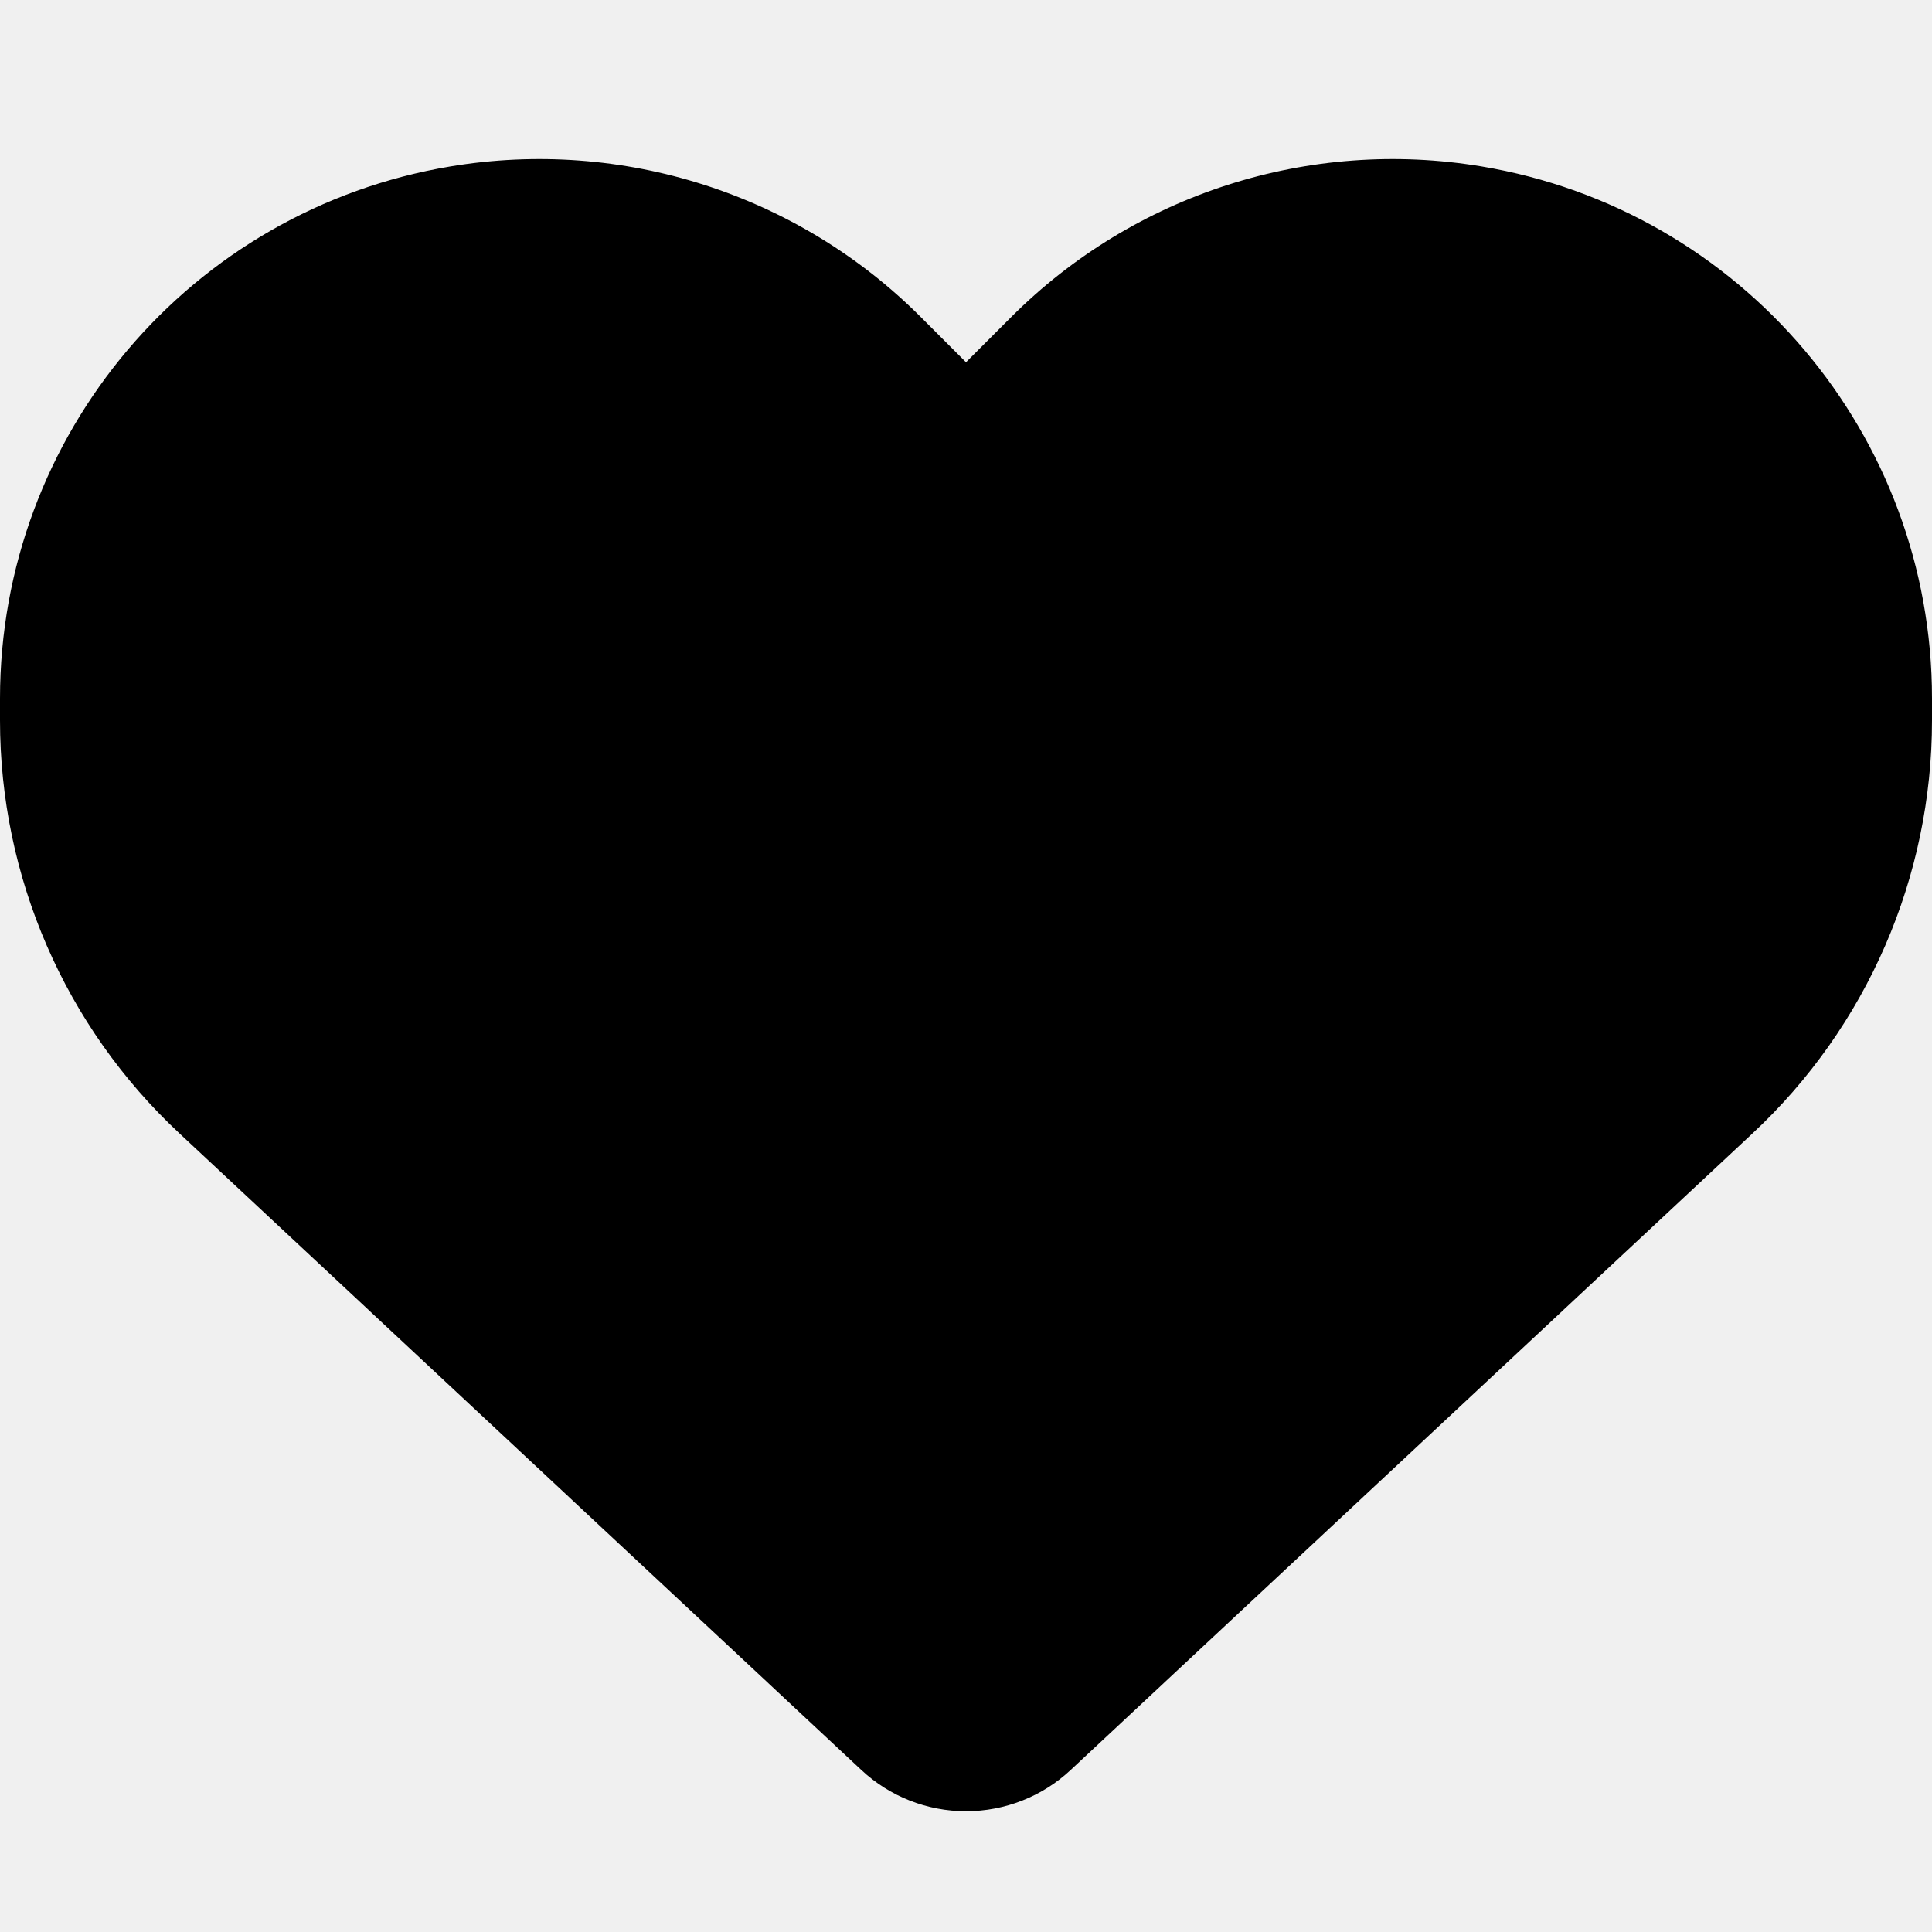
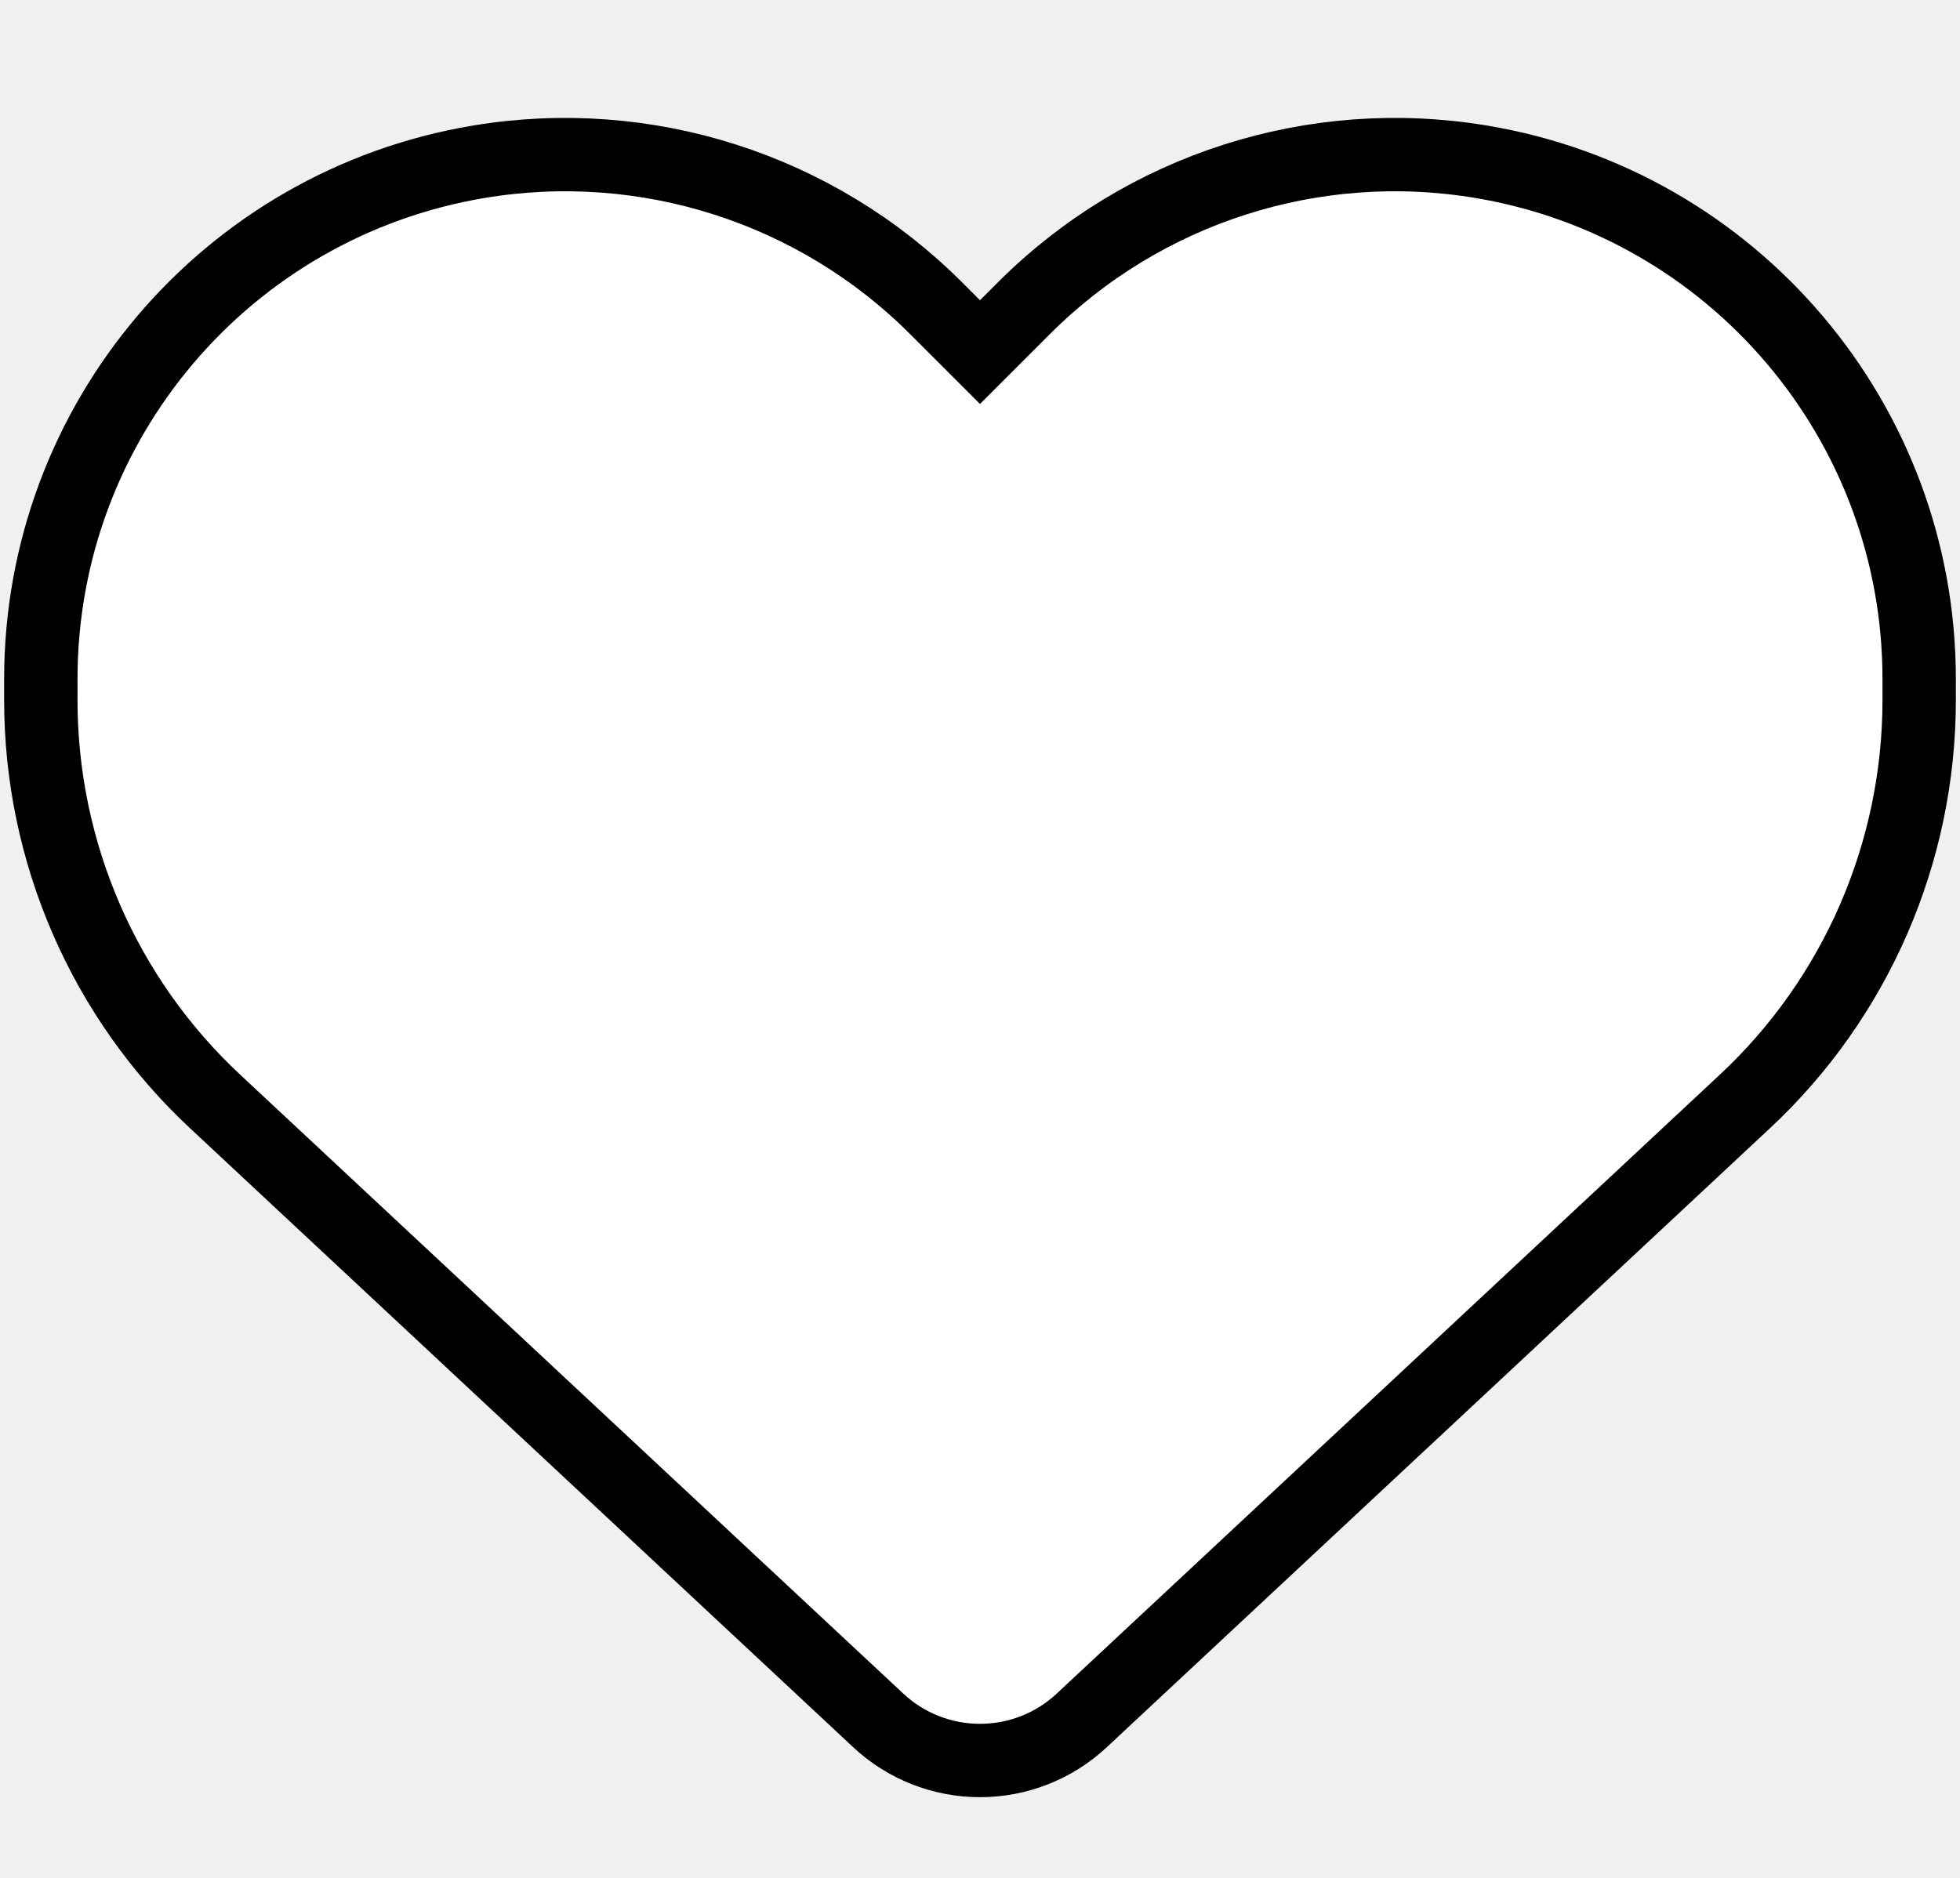
- <svg xmlns="http://www.w3.org/2000/svg" class="heart-like" viewBox="0 0 512 512">
+ <svg xmlns="http://www.w3.org/2000/svg" class="heart-like" viewBox="0 0 512 512" height="23px" width="24px" fill="white" stroke="black" stroke-width="20px">
  <path d="M47.6 300.4L228.3 469.1c7.5 7 17.4 10.9 27.7 10.9s20.2-3.9 27.7-10.9L464.4 300.4c30.4-28.3 47.6-68 47.6-109.5v-5.8c0-69.9-50.5-129.5-119.4-141C347 36.5 300.6 51.4 268 84L256 96 244 84c-32.6-32.6-79-47.5-124.6-39.9C50.5 55.6 0 115.2 0 185.1v5.8c0 41.5 17.2 81.2 47.6 109.5z" />
</svg>
